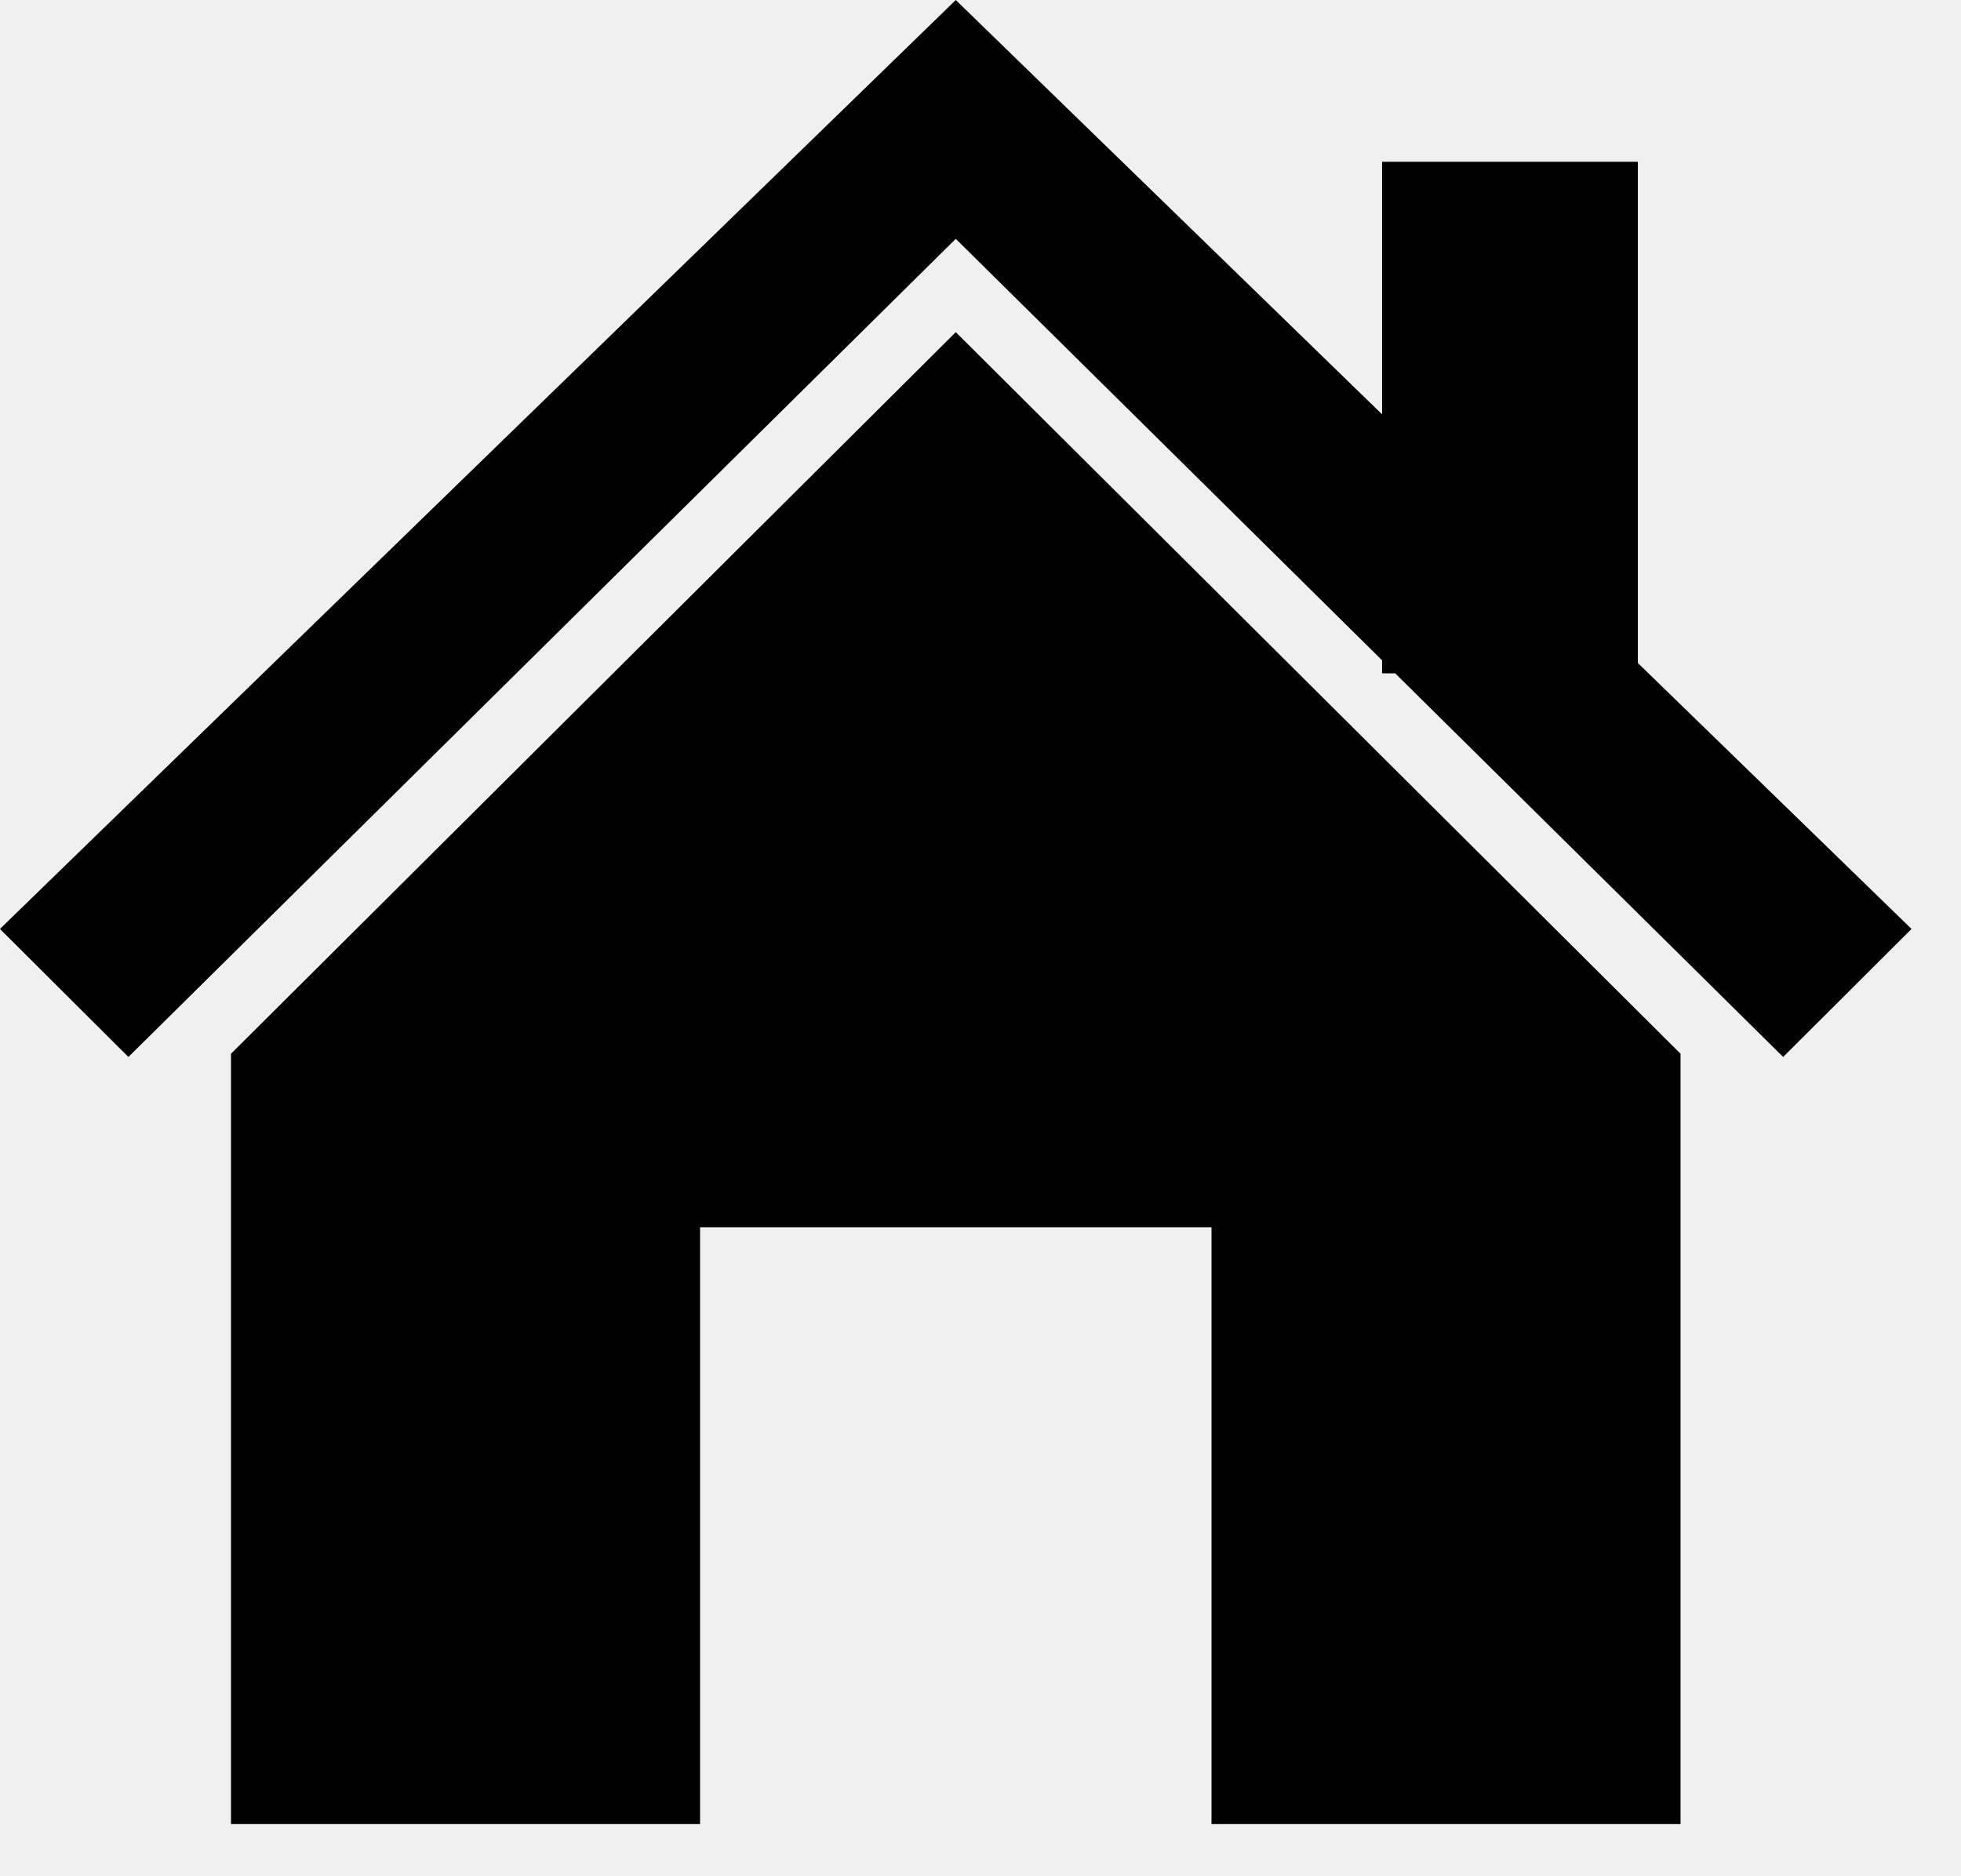
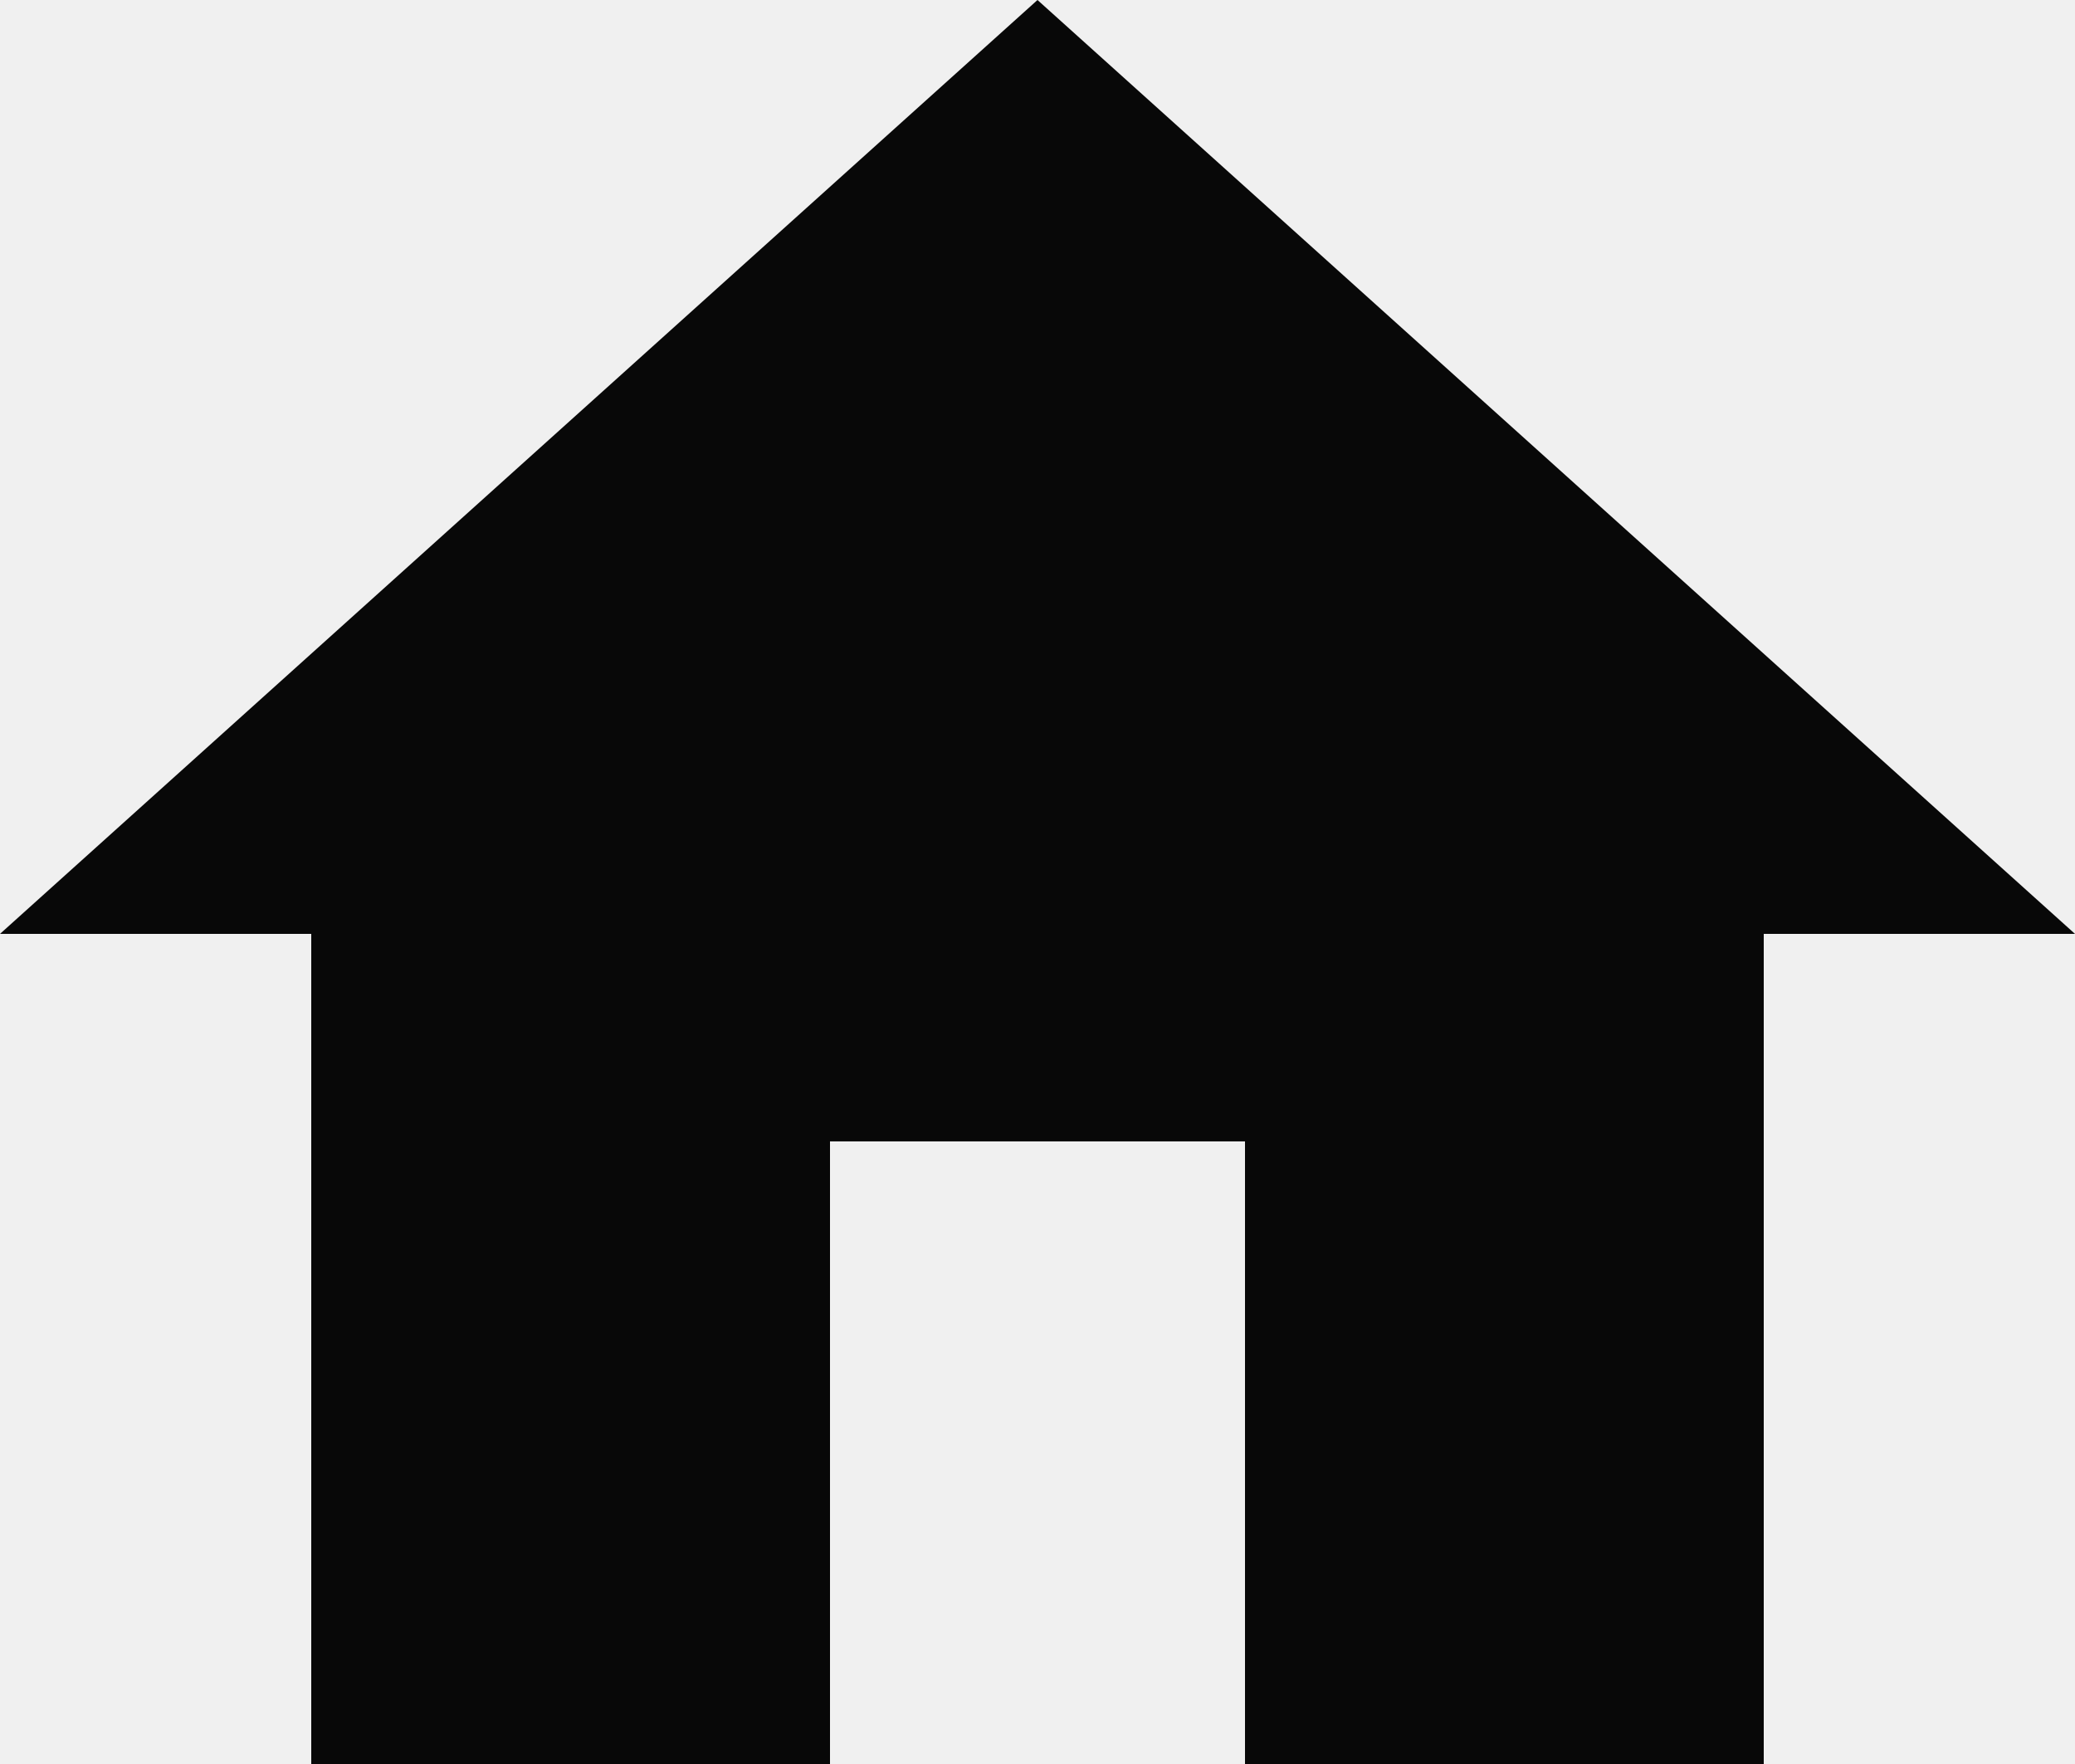
- <svg xmlns="http://www.w3.org/2000/svg" width="23px" height="22px" viewBox="0 0 23 22" version="1.1">
-   <g id="Page-1" stroke="none" stroke-width="1" fill="none" fill-rule="evenodd">
-     <g id="home" fill-rule="nonzero">
-       <g id="path-1-link" style="mix-blend-mode: color-burn;">
-         <g id="Group" fill="#000000" fill-opacity="0.3">
-           <path d="M0,10.897 L1.506,12.398 L11.21,2.801 L16.21,7.745 L16.21,7.898 L16.364,7.898 L20.914,12.398 L22.419,10.897 L19.21,7.778 L19.21,1.898 L16.21,1.898 L16.21,4.861 L11.21,0.001 L0,10.897 Z M2.71,12.361 L2.71,21.397 L8.21,21.397 L8.21,14.397 L14.21,14.397 L14.21,21.397 L19.71,21.397 L19.71,12.361 L11.21,3.897 L2.71,12.361 Z" id="path-1" />
-         </g>
-         <g id="Group" fill="#060606">
-           <path d="M0,10.897 L1.506,12.398 L11.21,2.801 L16.21,7.745 L16.21,7.898 L16.364,7.898 L20.914,12.398 L22.419,10.897 L19.21,7.778 L19.21,1.898 L16.21,1.898 L16.21,4.861 L11.21,0.001 L0,10.897 Z M2.71,12.361 L2.71,21.397 L8.21,21.397 L8.21,14.397 L14.21,14.397 L14.21,21.397 L19.71,21.397 L19.71,12.361 L11.21,3.897 L2.71,12.361 Z" id="path-1" />
-         </g>
-       </g>
+ <svg xmlns="http://www.w3.org/2000/svg" xmlns:xlink="http://www.w3.org/1999/xlink" width="20" height="17" viewBox="0 0 20 17">
+   <defs>
+     <polygon id="home-a" points="8 17 8 11 12 11 12 17 17 17 17 9 20 9 10 0 0 9 3 9 3 17" />
+   </defs>
+   <g fill="none" fill-rule="evenodd" transform="translate(-2 -3)">
+     <polygon points="0 0 24 0 24 24 0 24" />
+     <g transform="translate(2 3)">
+       <mask id="home-b" fill="#fff">
+         <use xlink:href="#home-a" />
+       </mask>
+       <rect width="24" height="24" x="-2" y="-3" fill="#080808" mask="url(#home-b)" />
    </g>
  </g>
</svg>
